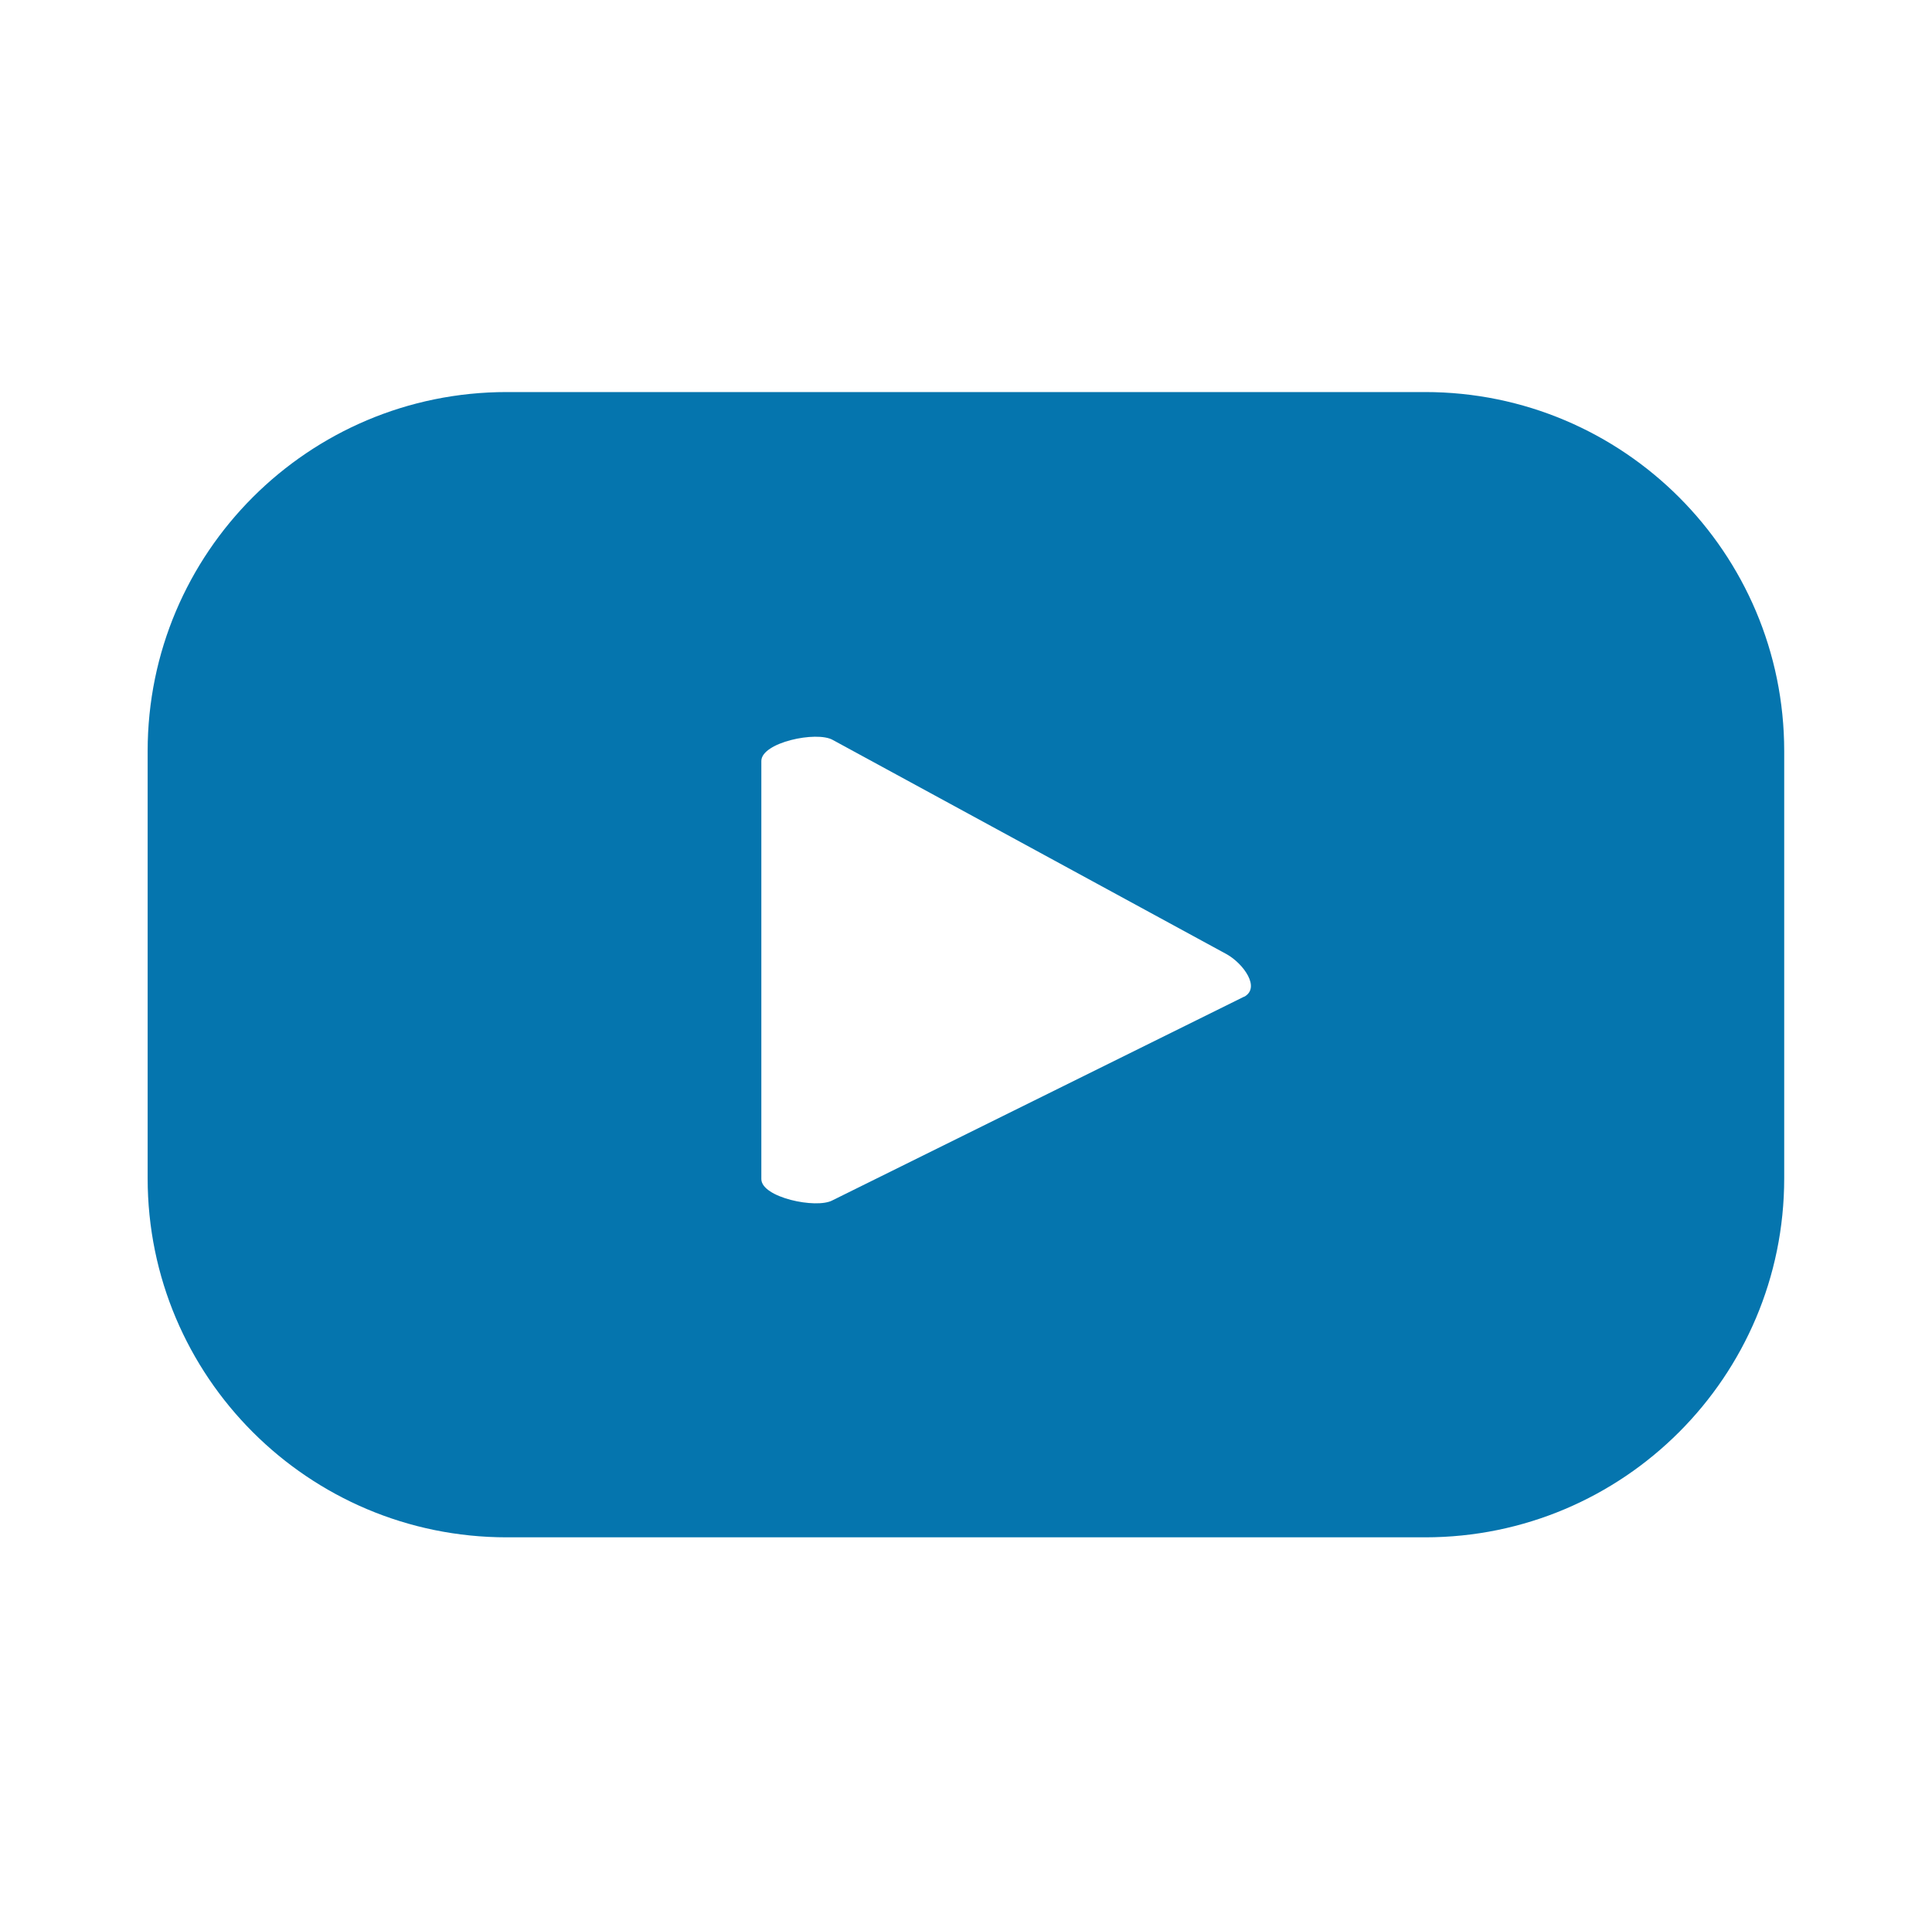
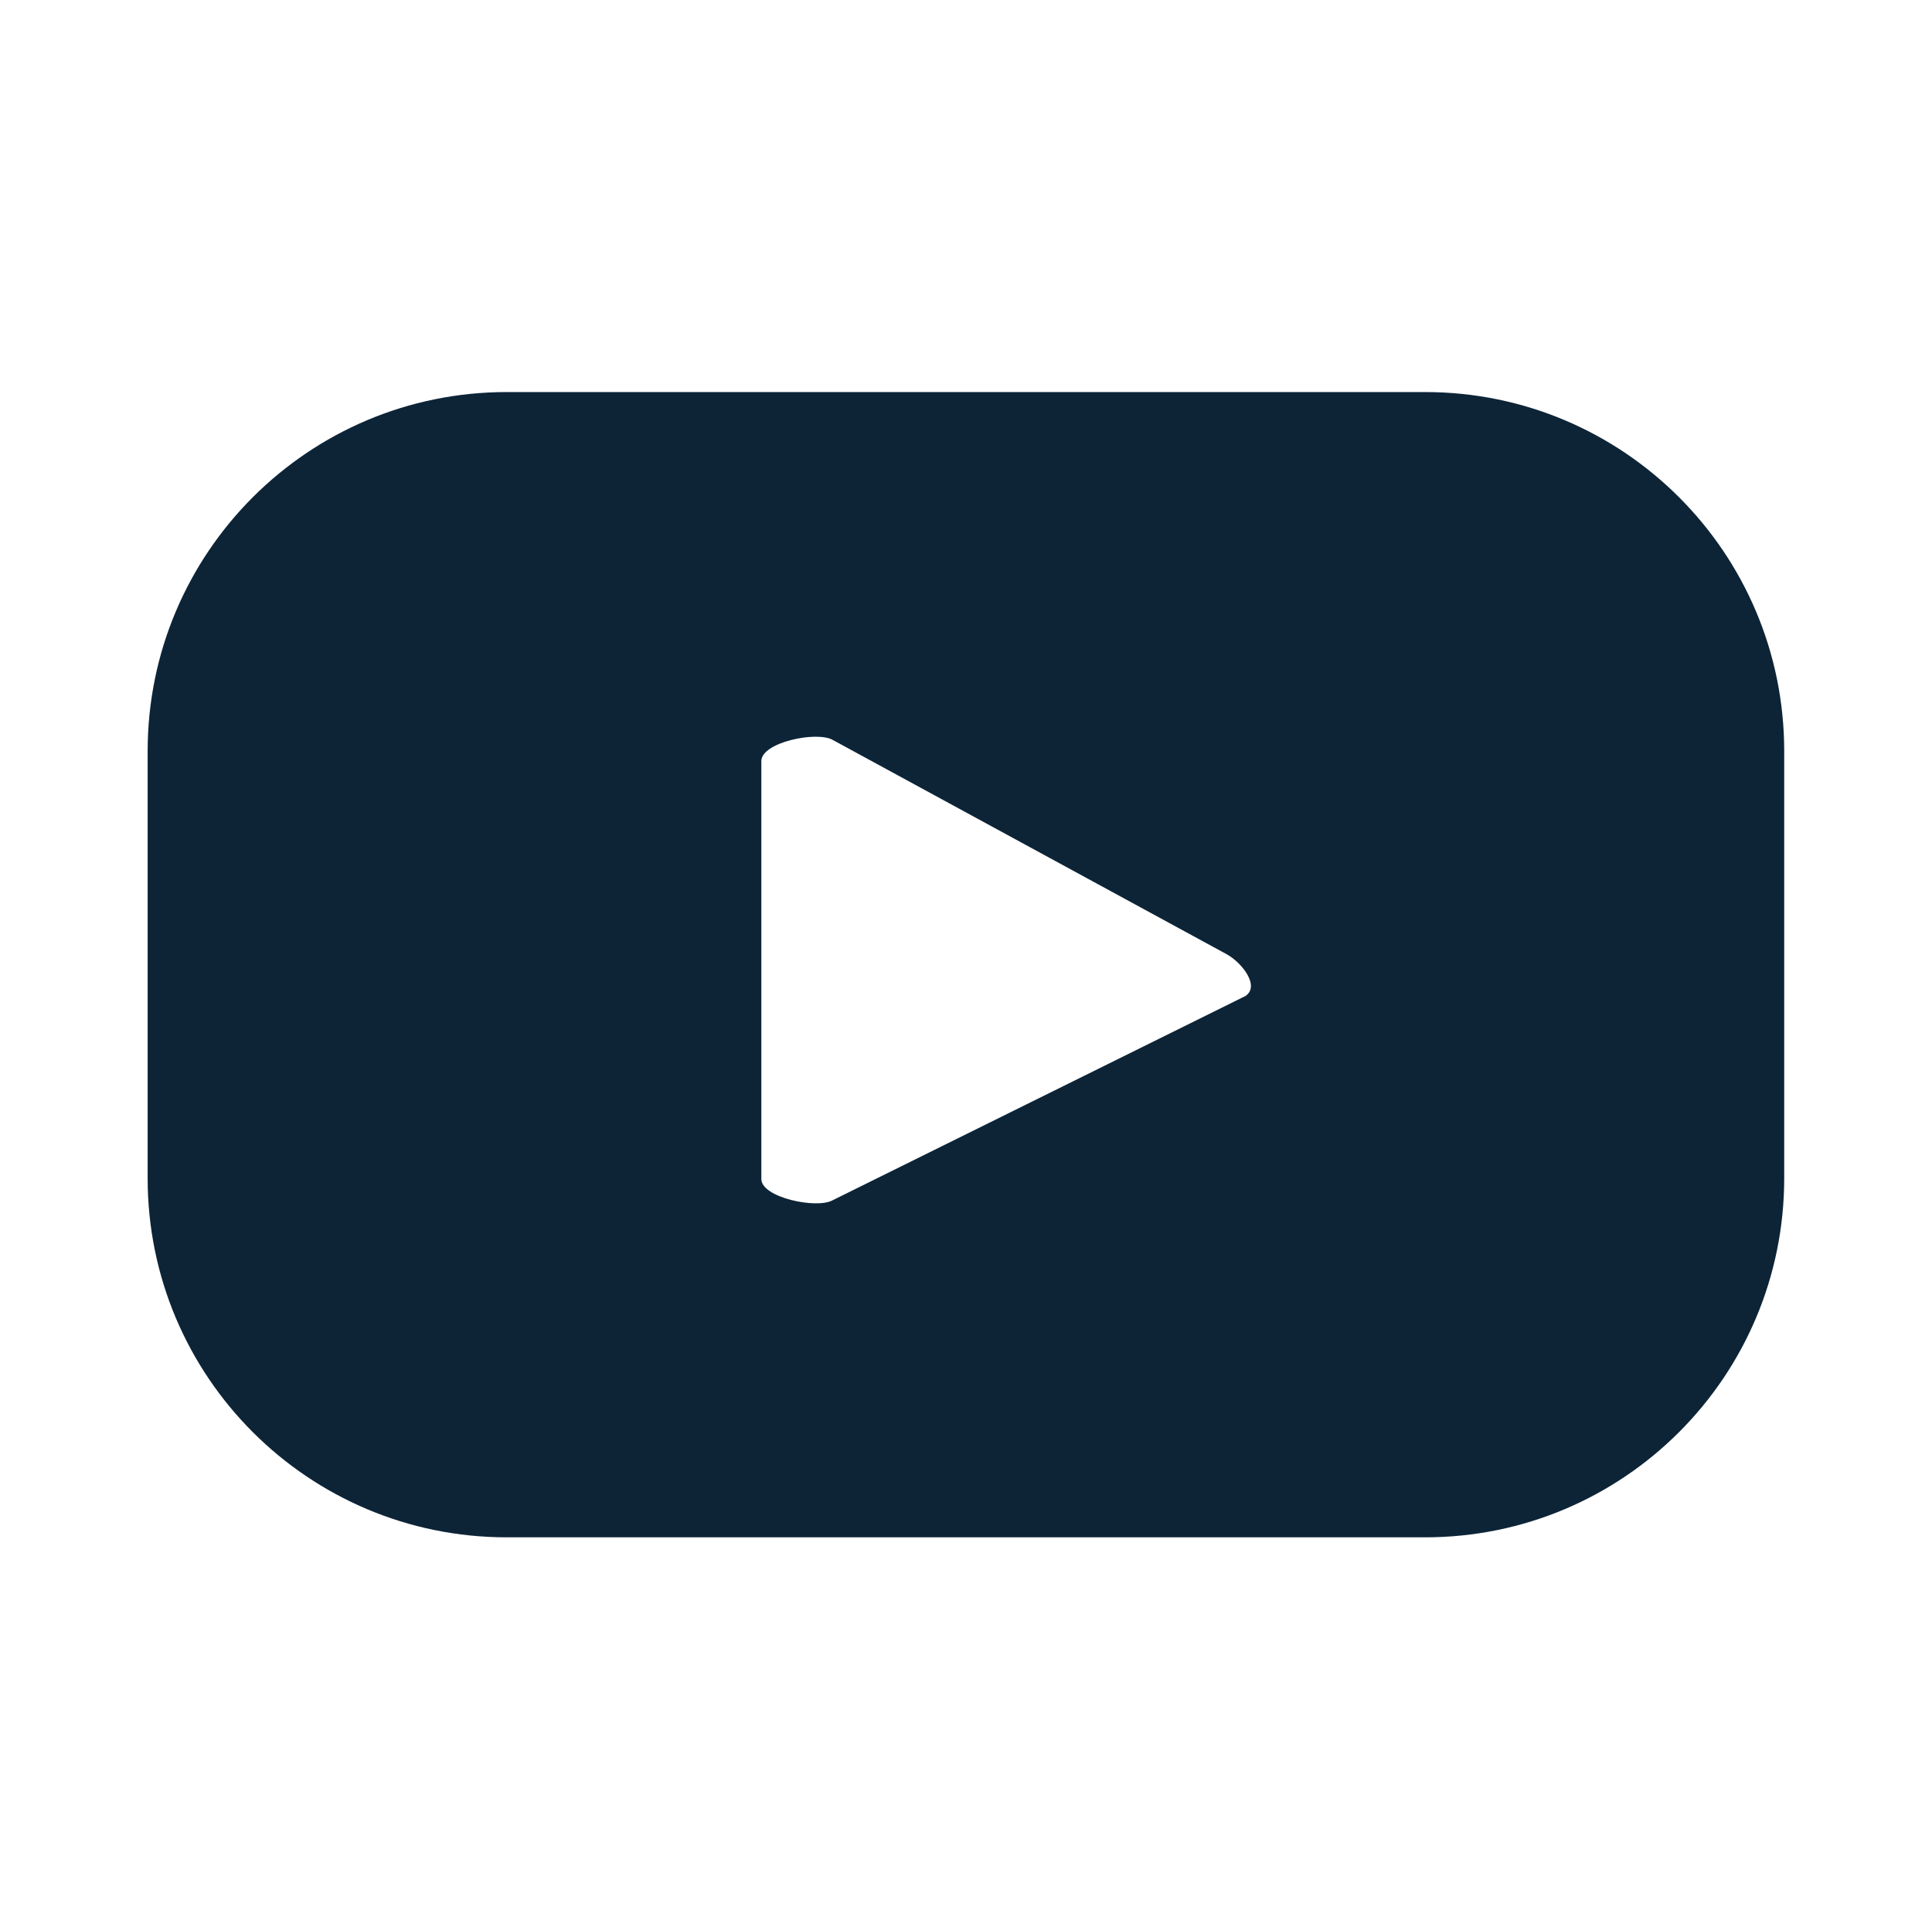
<svg xmlns="http://www.w3.org/2000/svg" id="Capa_1" data-name="Capa 1" viewBox="0 0 133.86 133.71">
  <defs>
    <style>
      .cls-1 {
-         fill: #0575ae;
+         fill: #0d2437;
        stroke-width: 0px;
      }
    </style>
  </defs>
  <path class="cls-1" d="m123.62,52.05c0-13.74-11.14-24.88-24.88-24.88h-63.63c-13.74,0-24.88,11.14-24.88,24.88v29.61c0,13.74,11.14,24.88,24.88,24.88h63.63c13.74,0,24.88-11.14,24.88-24.88v-29.61Zm-37.42,17.02l-28.53,14.12c-1.12.6-4.92-.2-4.92-1.48v-28.97c0-1.29,3.83-2.1,4.95-1.46l27.31,14.86c1.14.65,2.35,2.31,1.19,2.94Z" />
</svg>
